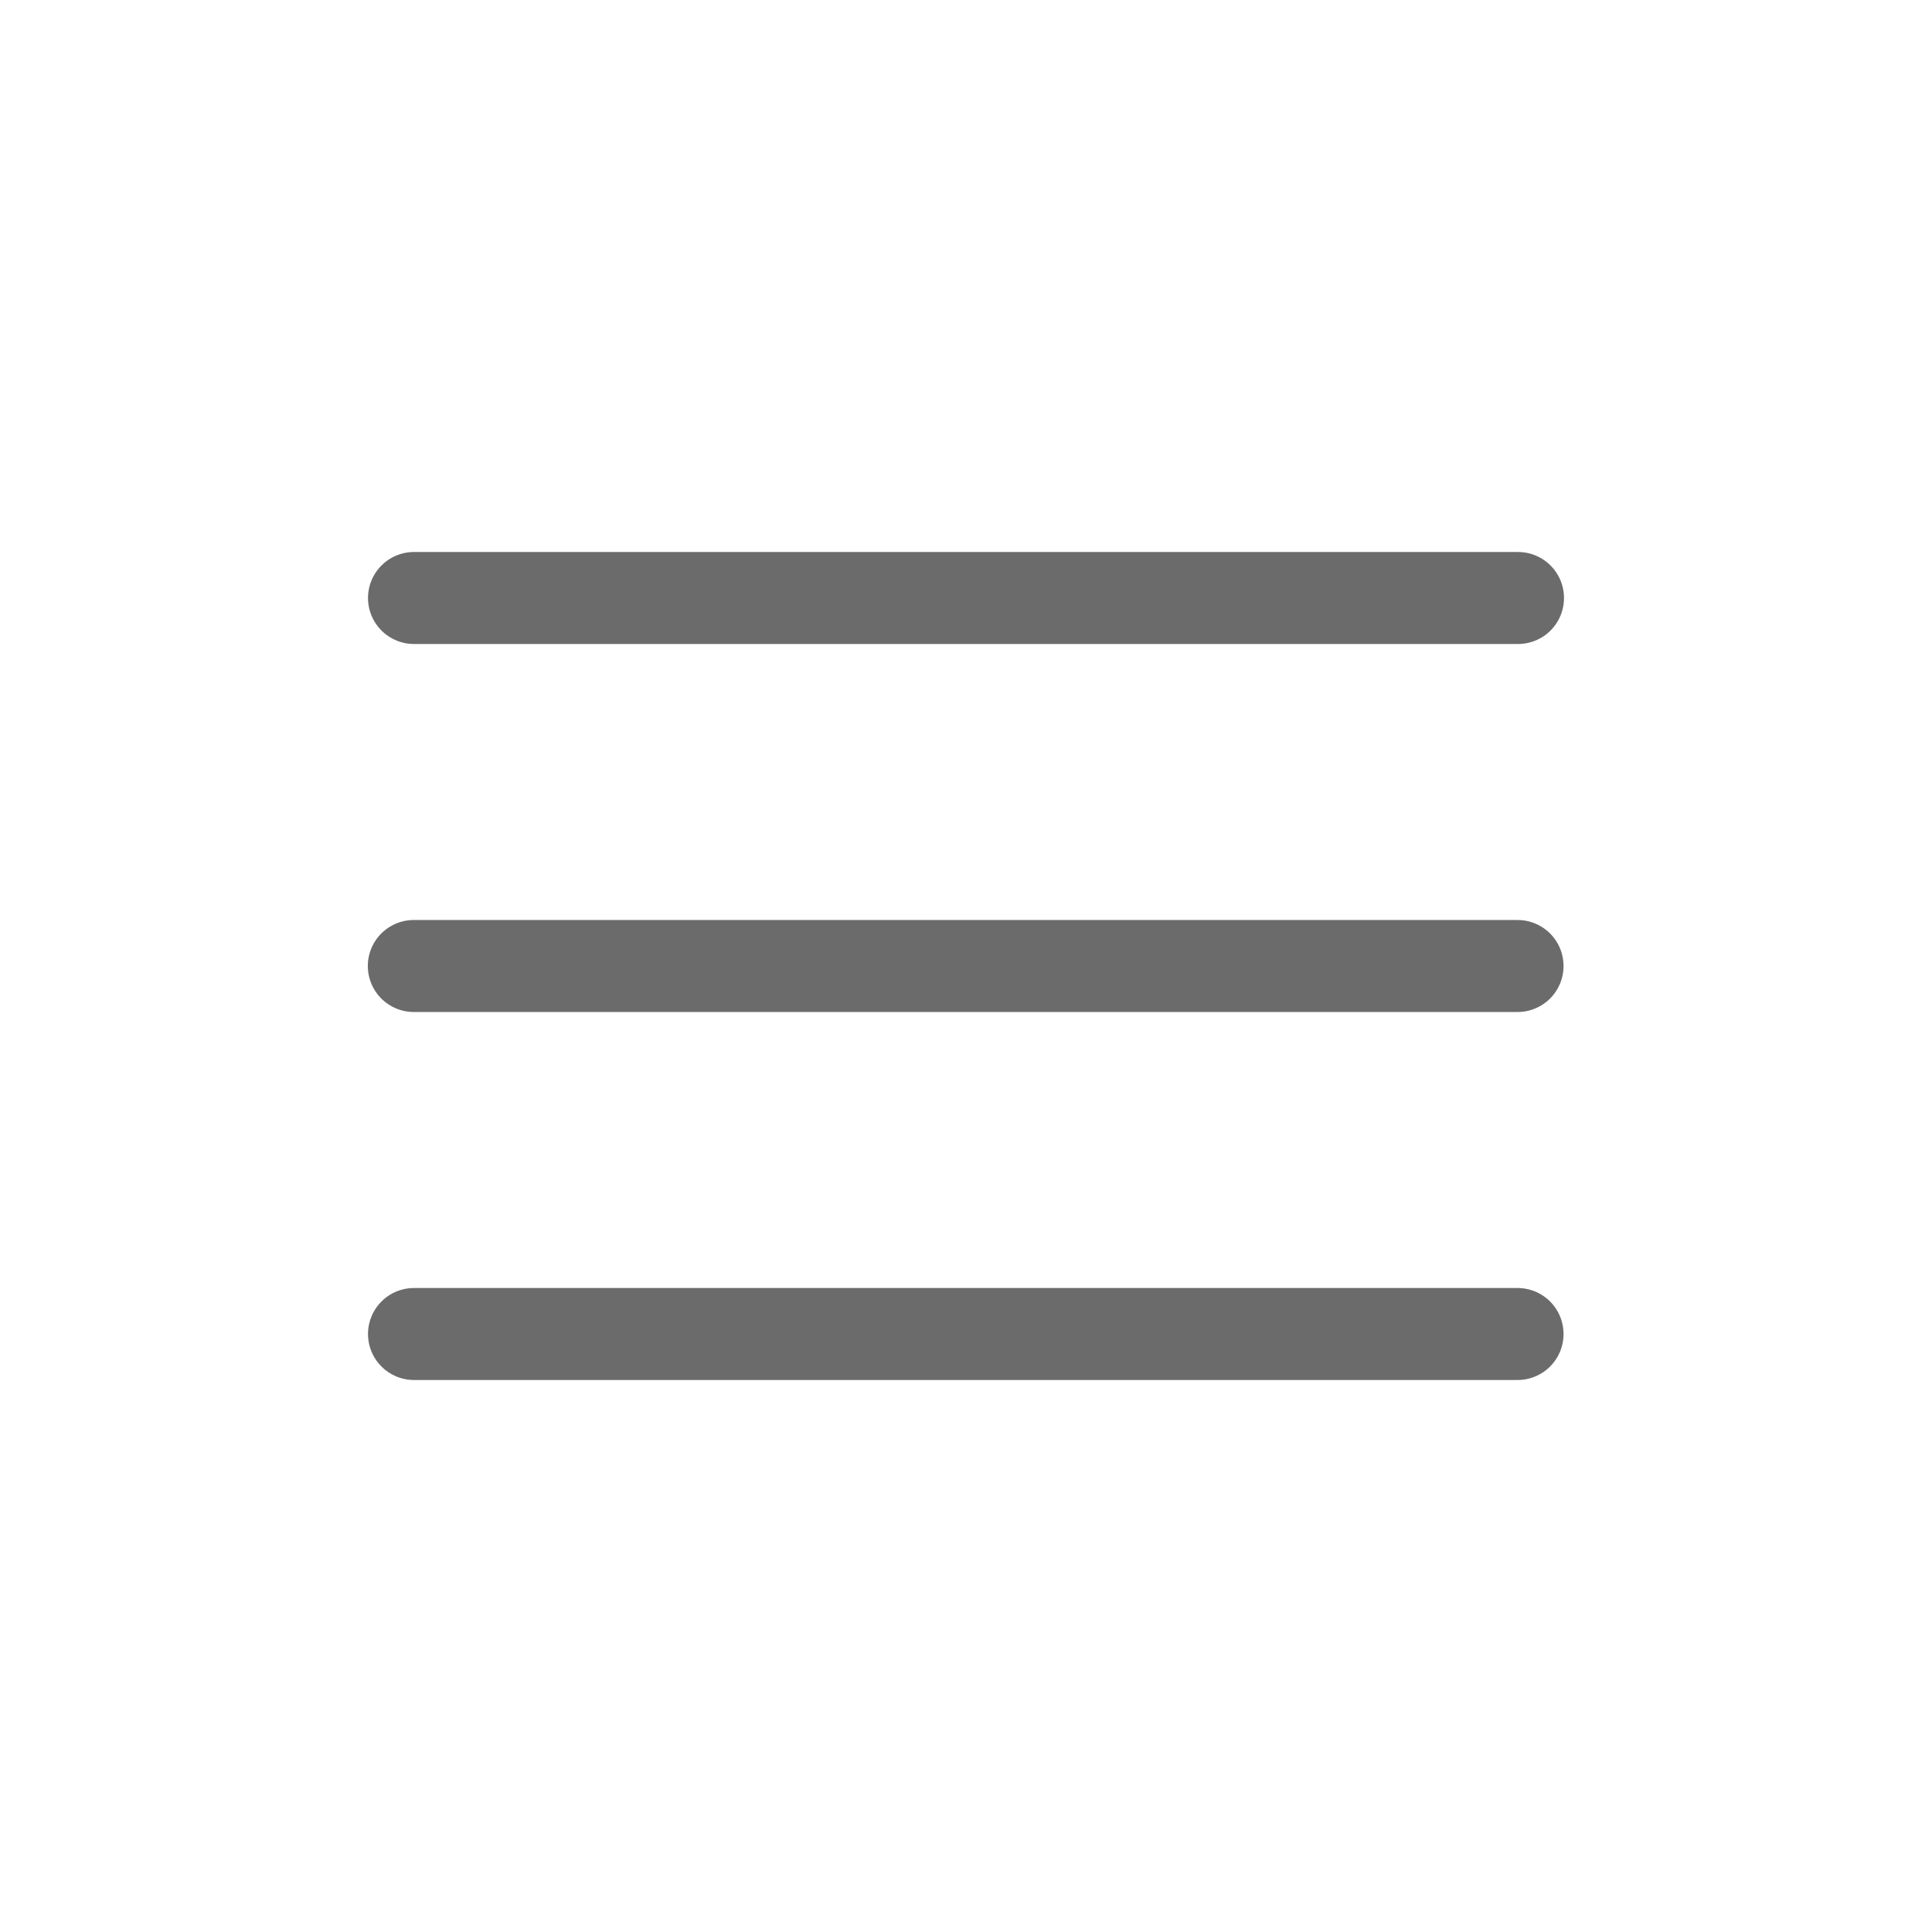
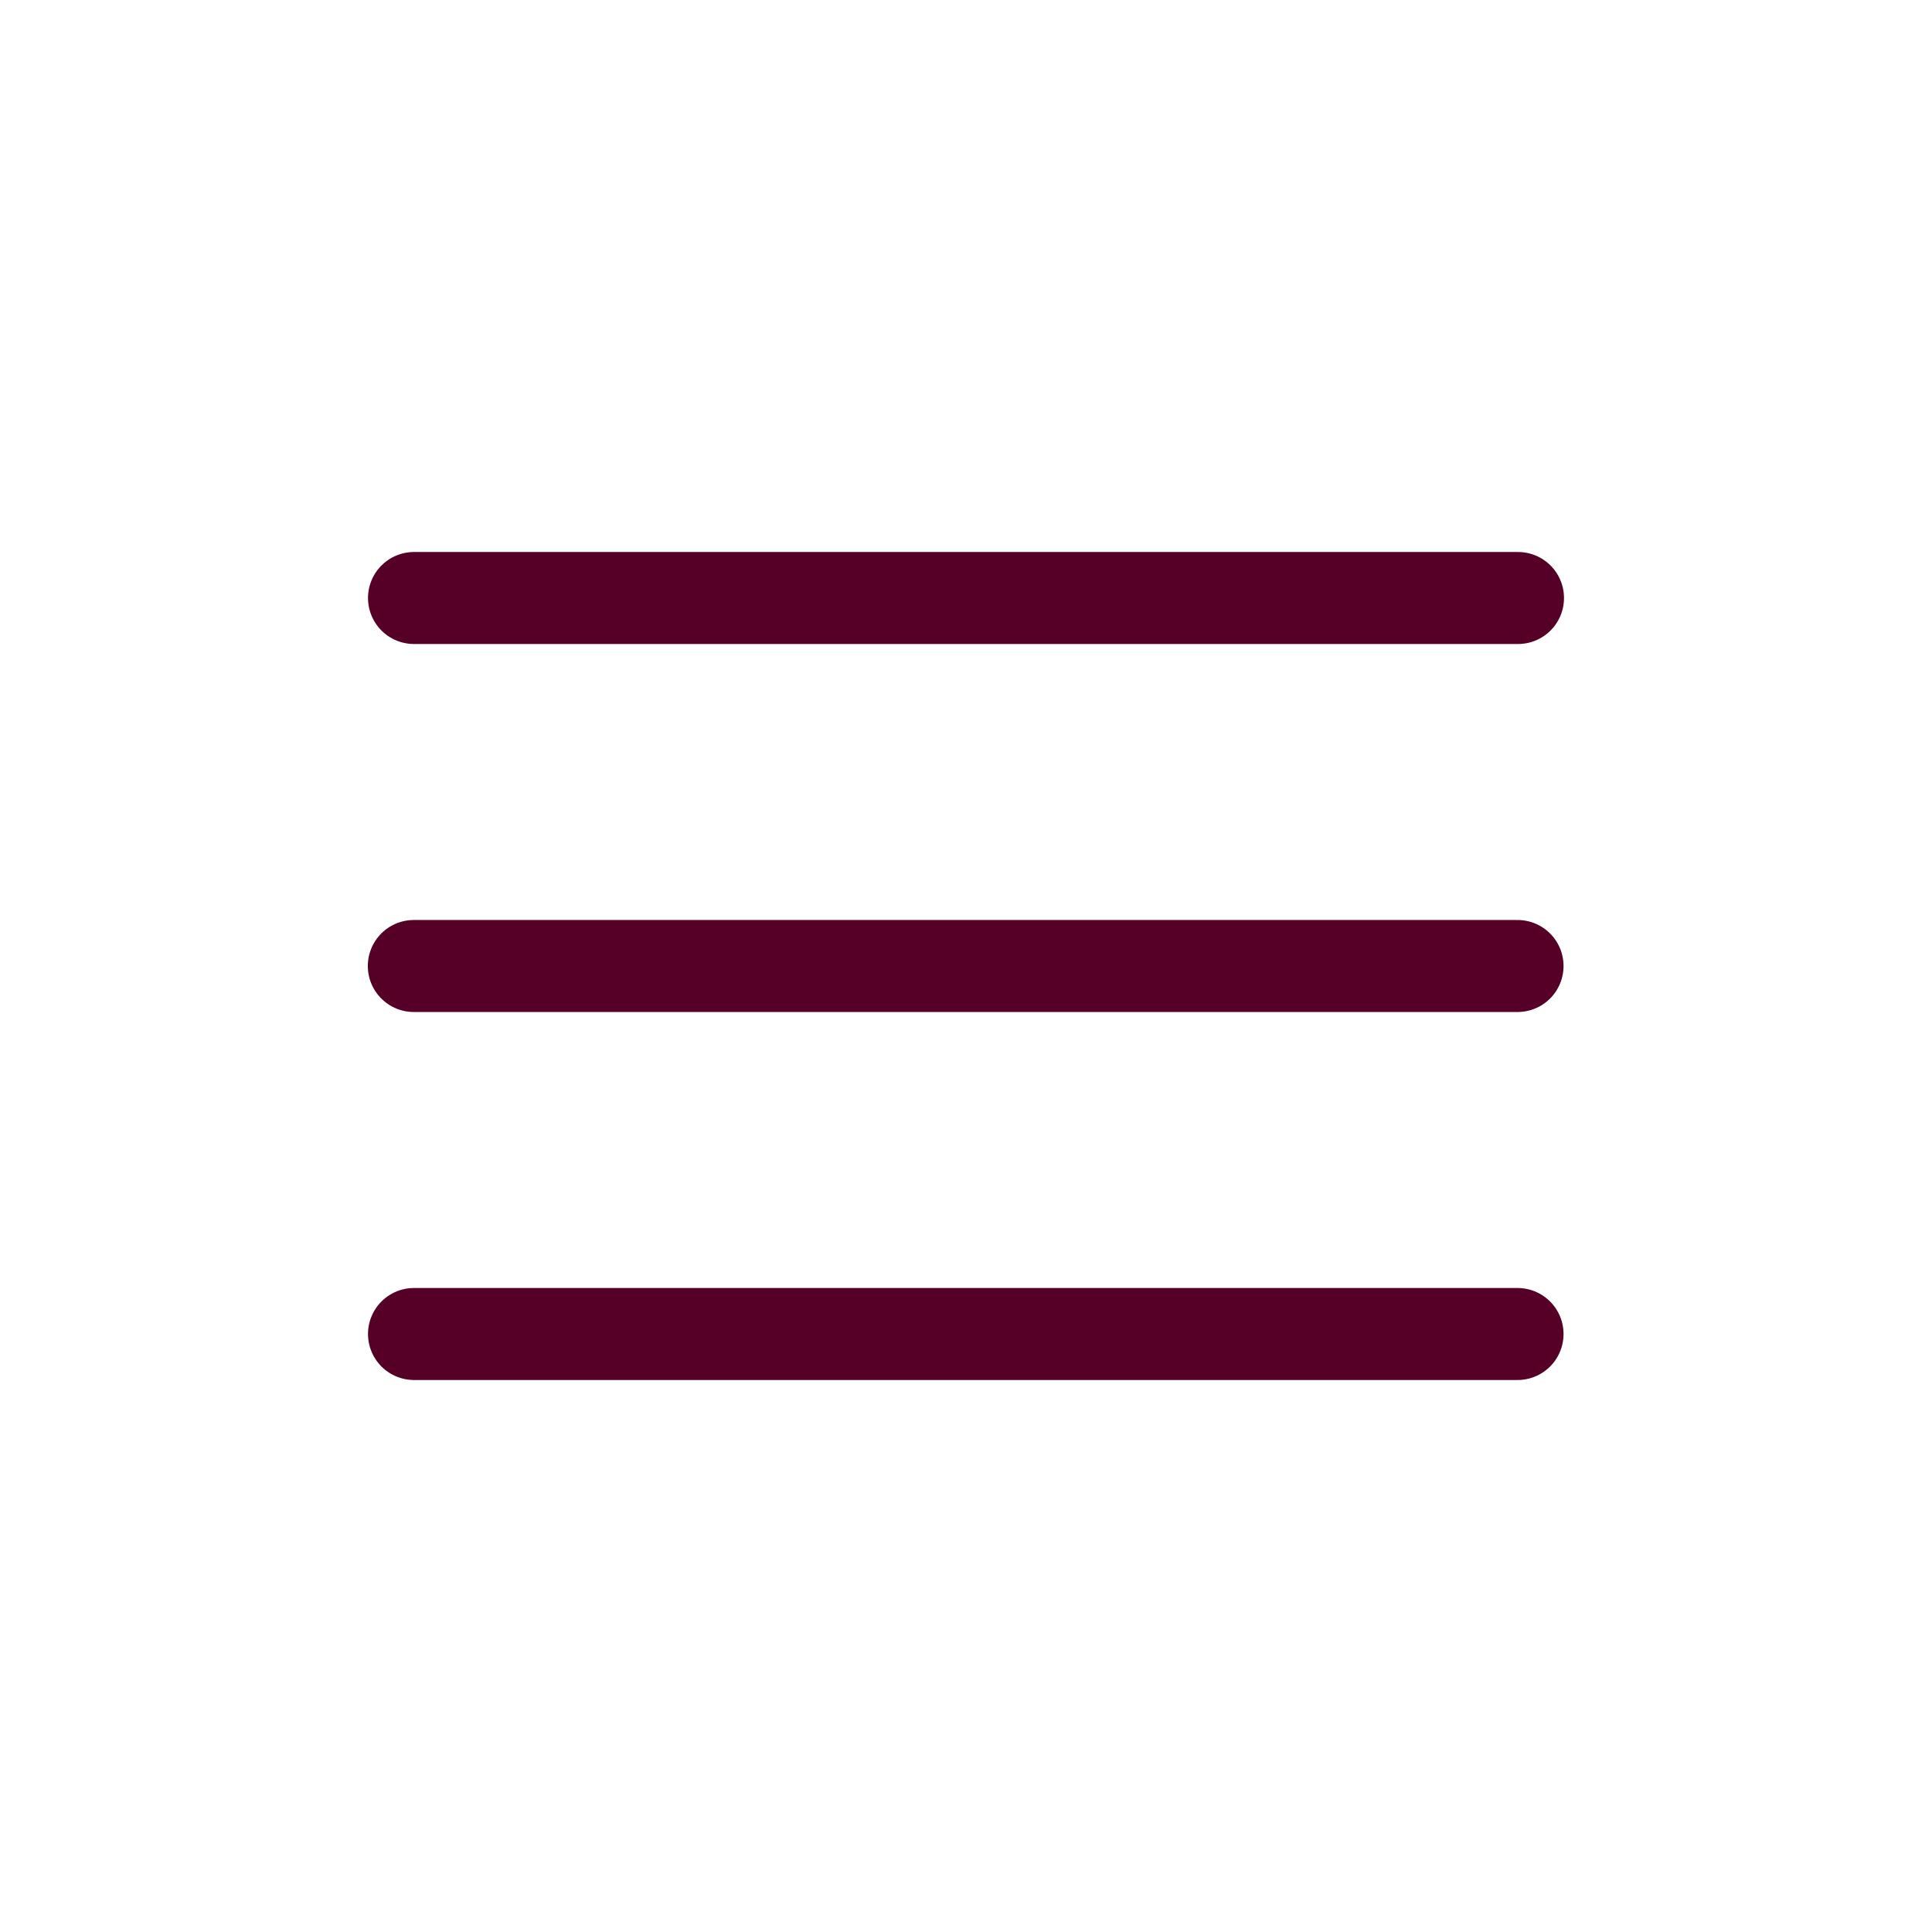
<svg xmlns="http://www.w3.org/2000/svg" width="1em" height="1em" viewBox="0 0 21 21">
-   <path fill="none" stroke="#6b6b6b" stroke-linecap="round" stroke-linejoin="round" d="M4.5 6.5h12m-12.002 4h11.997M4.5 14.5h11.995" />
+   <path fill="none" stroke="#560027" stroke-linecap="round" stroke-linejoin="round" d="M4.5 6.5h12m-12.002 4h11.997M4.5 14.5h11.995" />
</svg>
